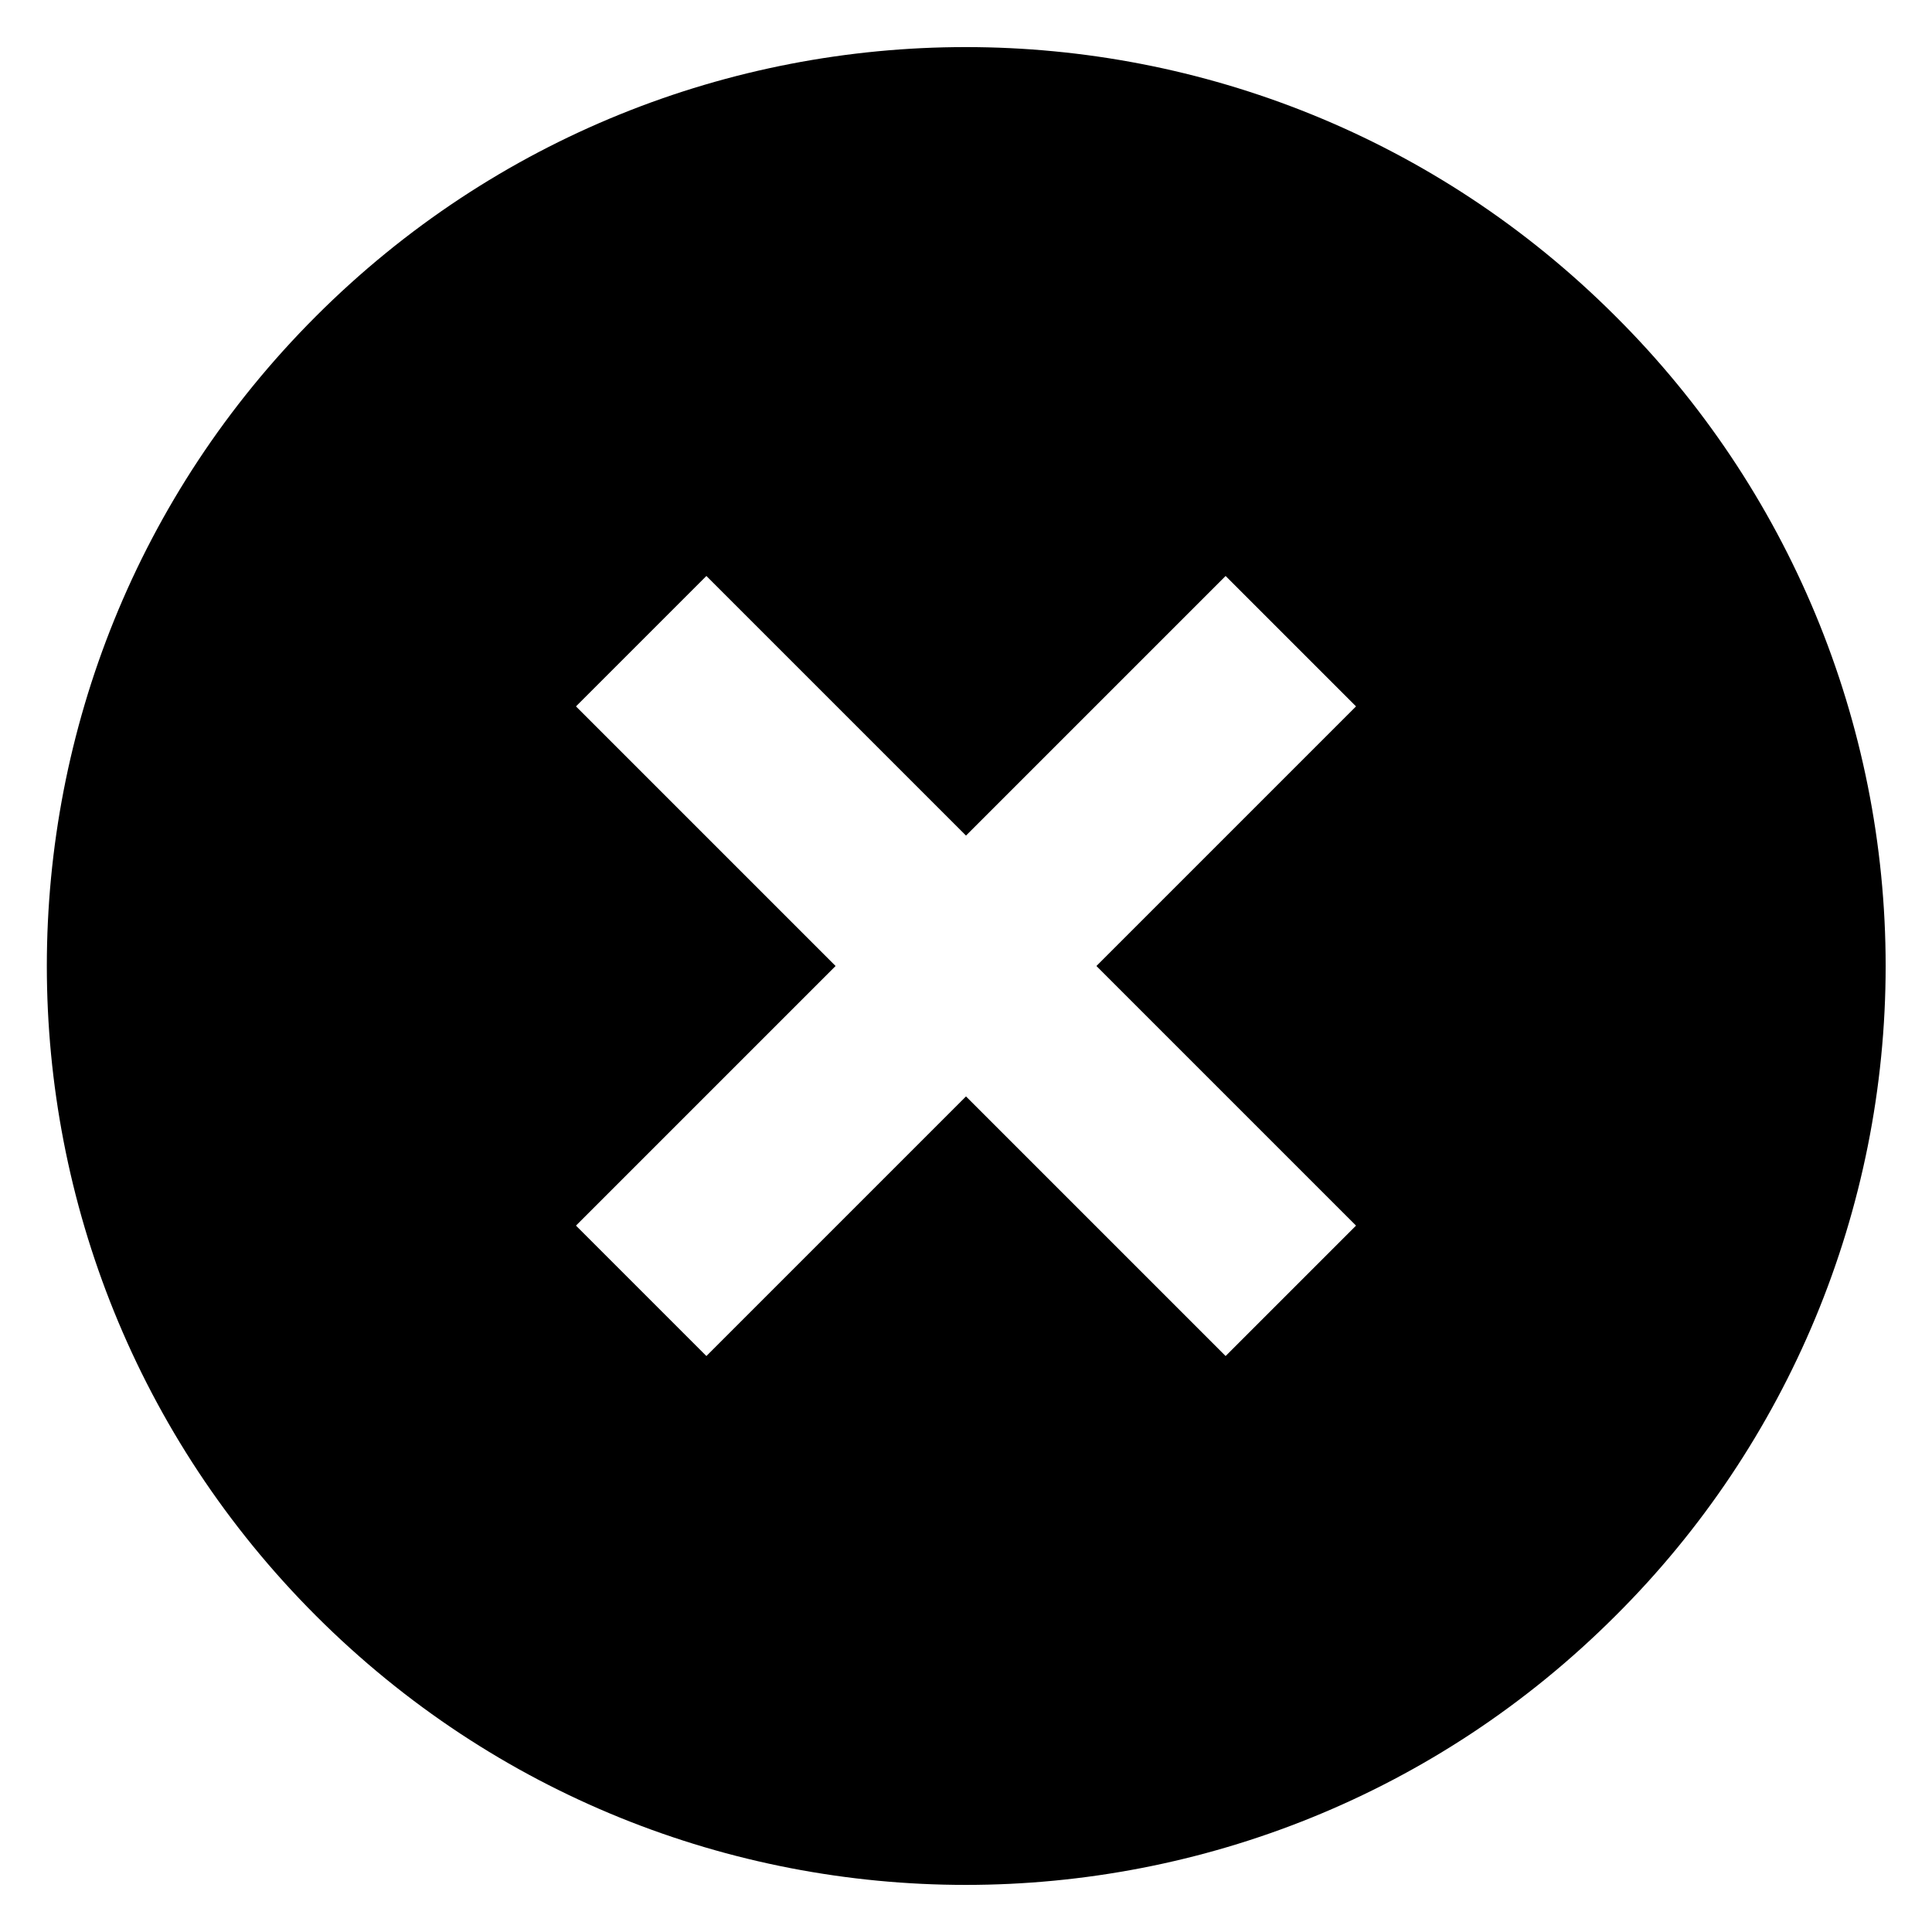
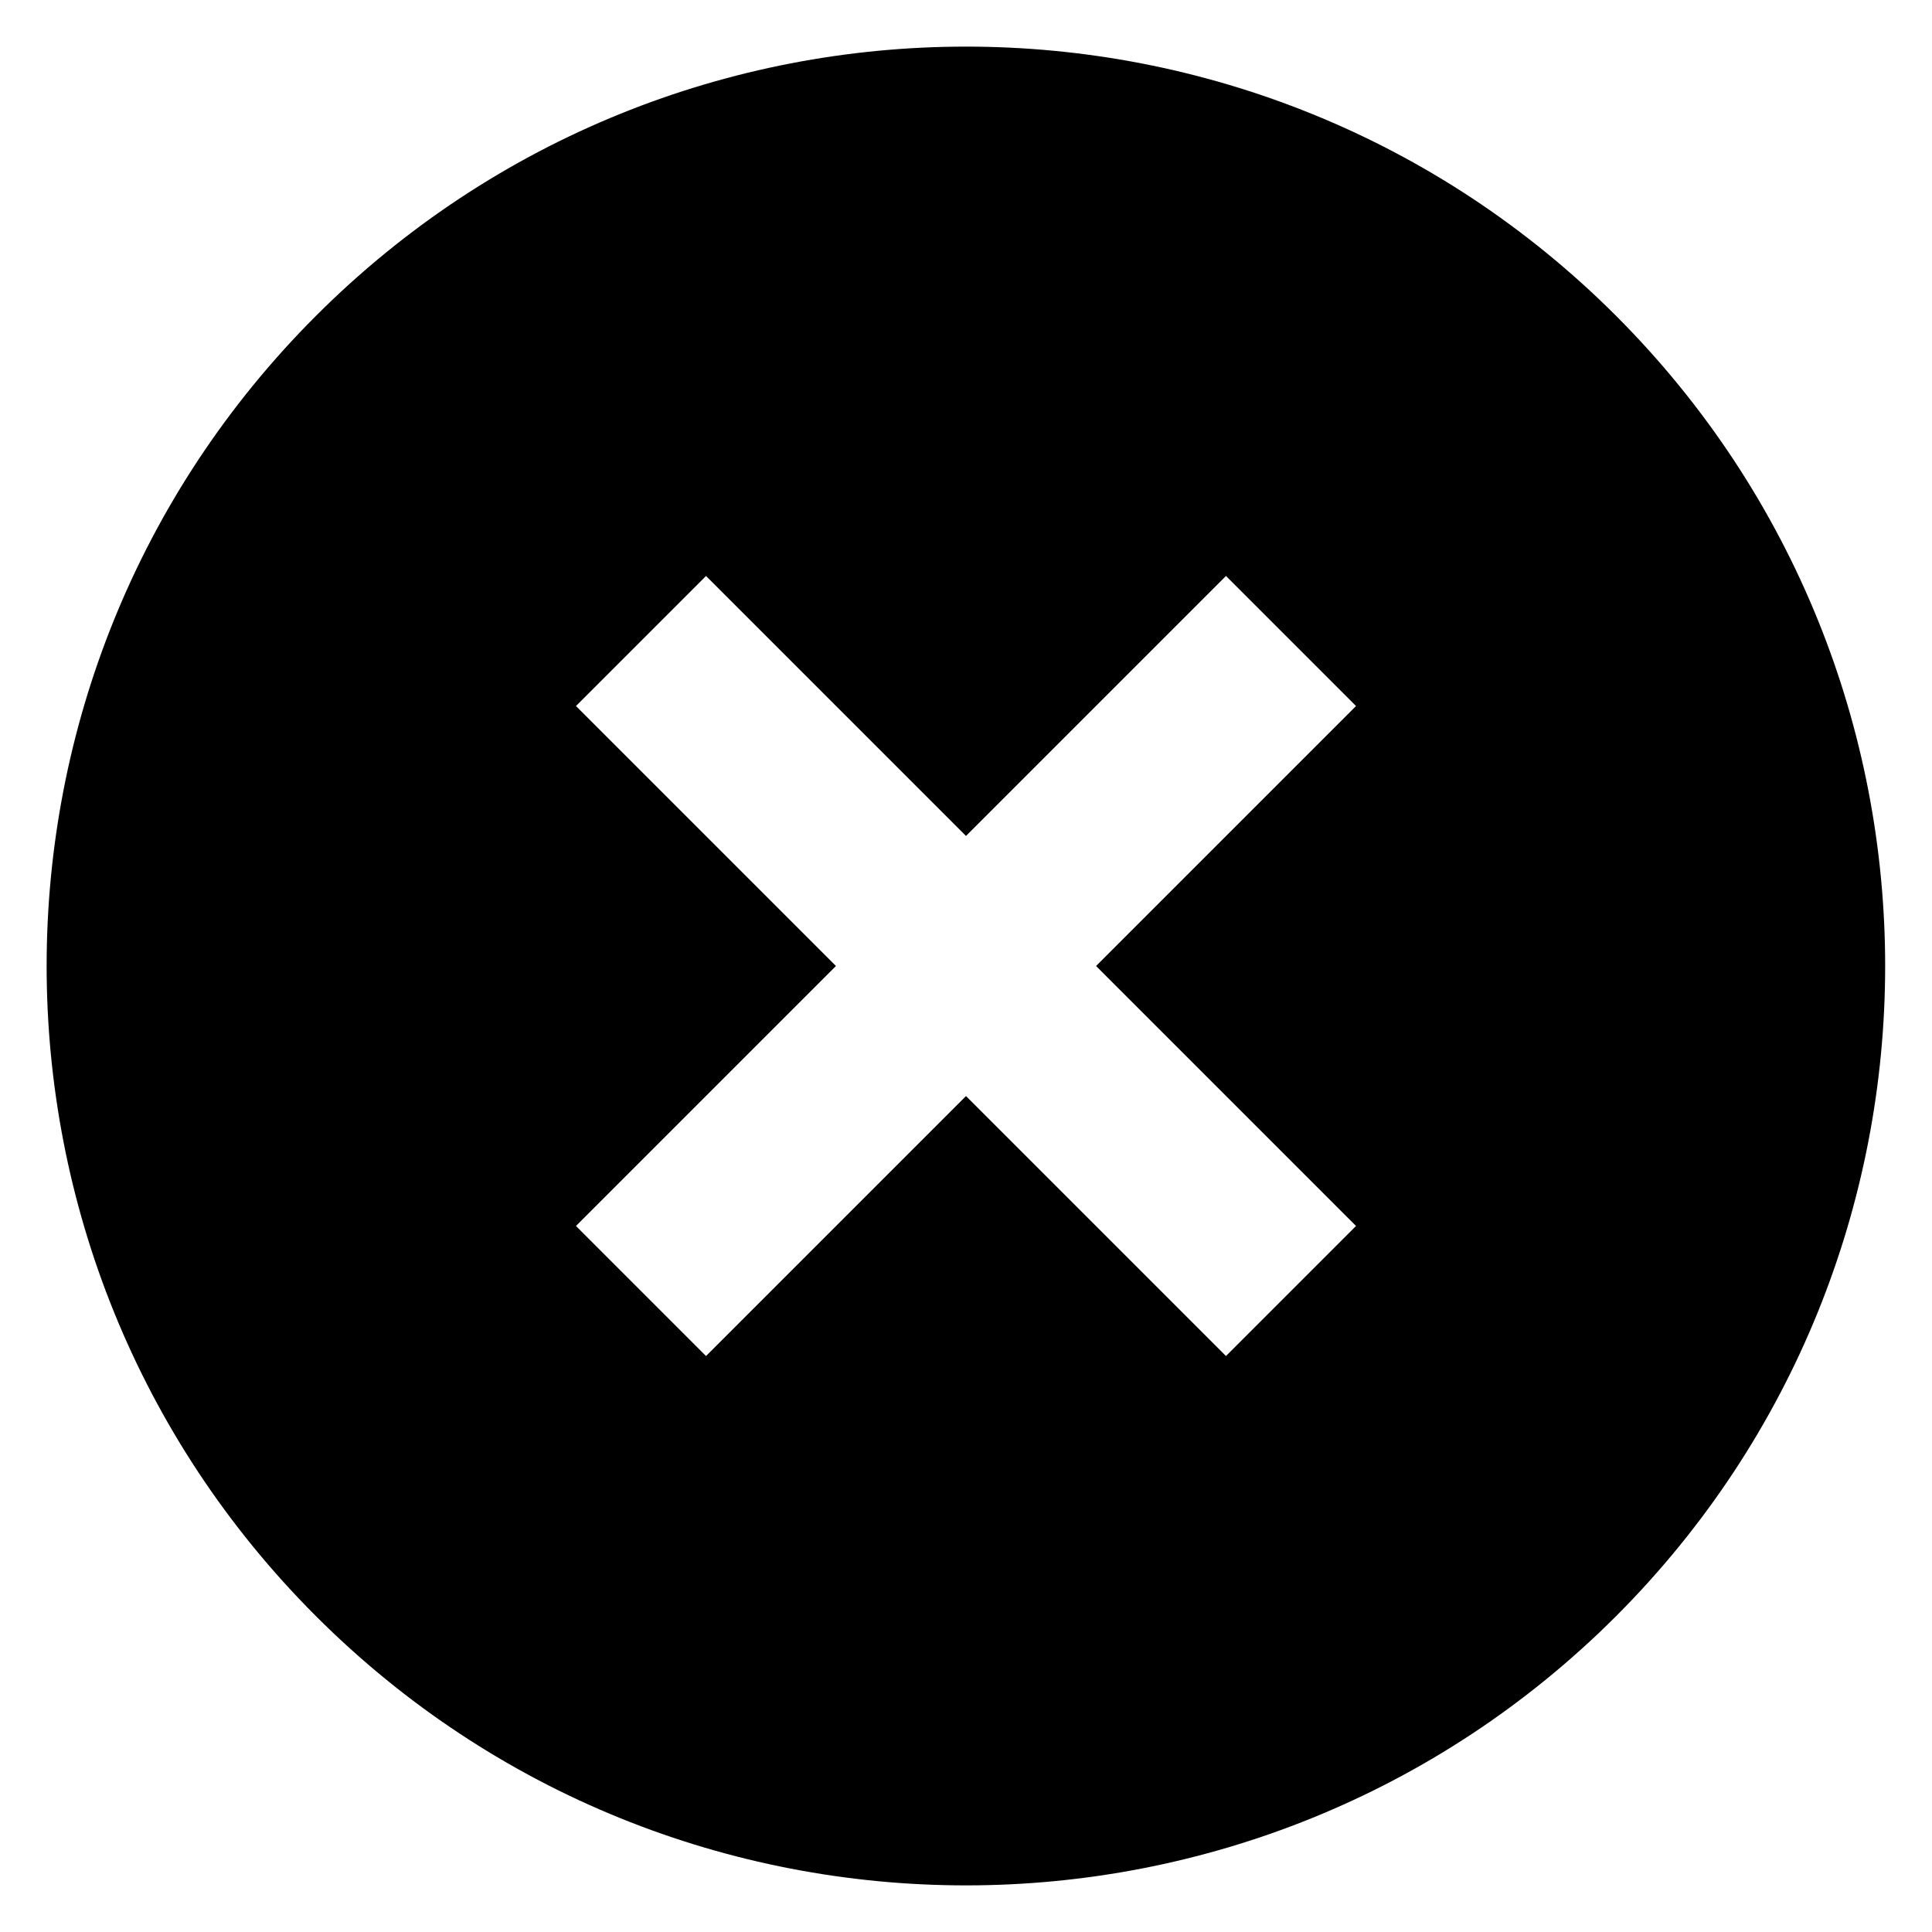
<svg xmlns="http://www.w3.org/2000/svg" id="Layer_1" data-name="Layer 1" viewBox="0 0 16 16">
-   <path d="M10.15,11.23,8,9.08,5.85,11.23,4.77,10.15,6.92,8,4.77,5.85,5.85,4.77,8,6.92l2.15-2.15,1.08,1.08L9.08,8l2.15,2.15Zm3.23-8.61a7.61,7.61,0,1,0,0,10.76A7.59,7.59,0,0,0,13.38,2.62Z" />
+   <path d="M10.153,11.23,8,9.077,5.847,11.23,4.77,10.153,6.923,8,4.77,5.847,5.847,4.77,8,6.923,10.153,4.77,11.23,5.847,9.077,8l2.153,2.153Zm3.231-8.614a7.614,7.614,0,1,0,0,10.768A7.619,7.619,0,0,0,13.384,2.616Z" />
</svg>
